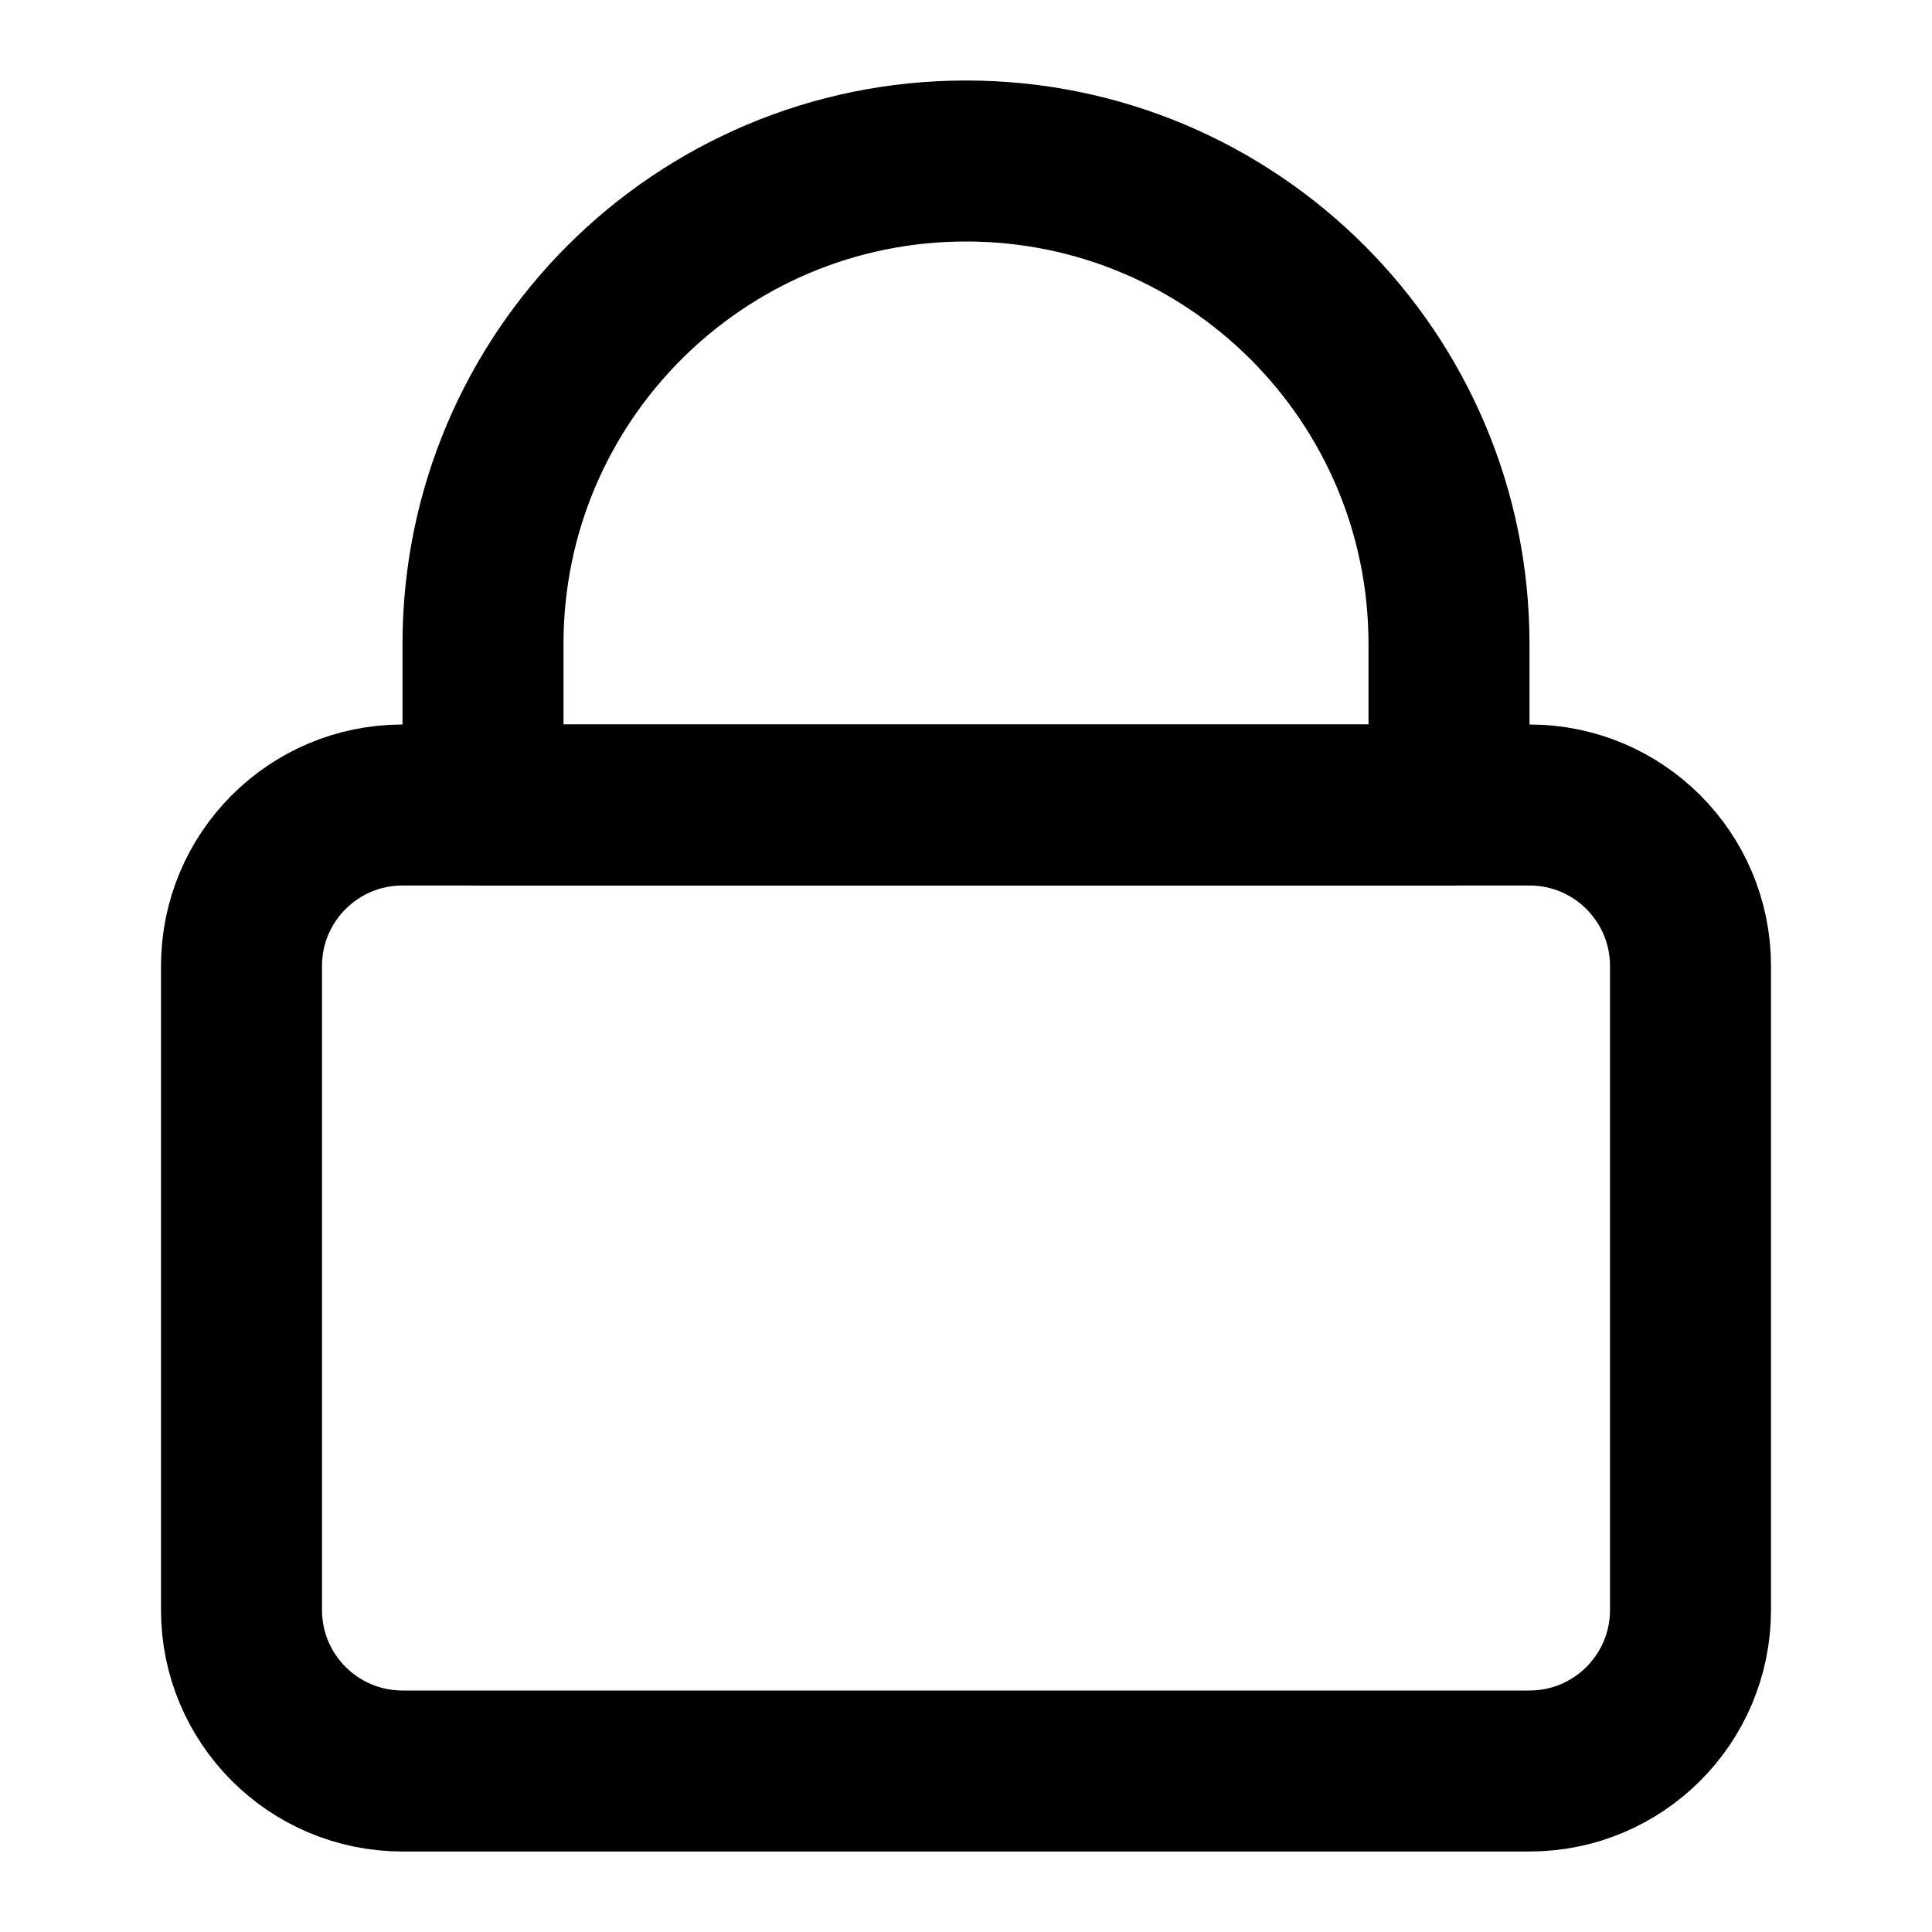
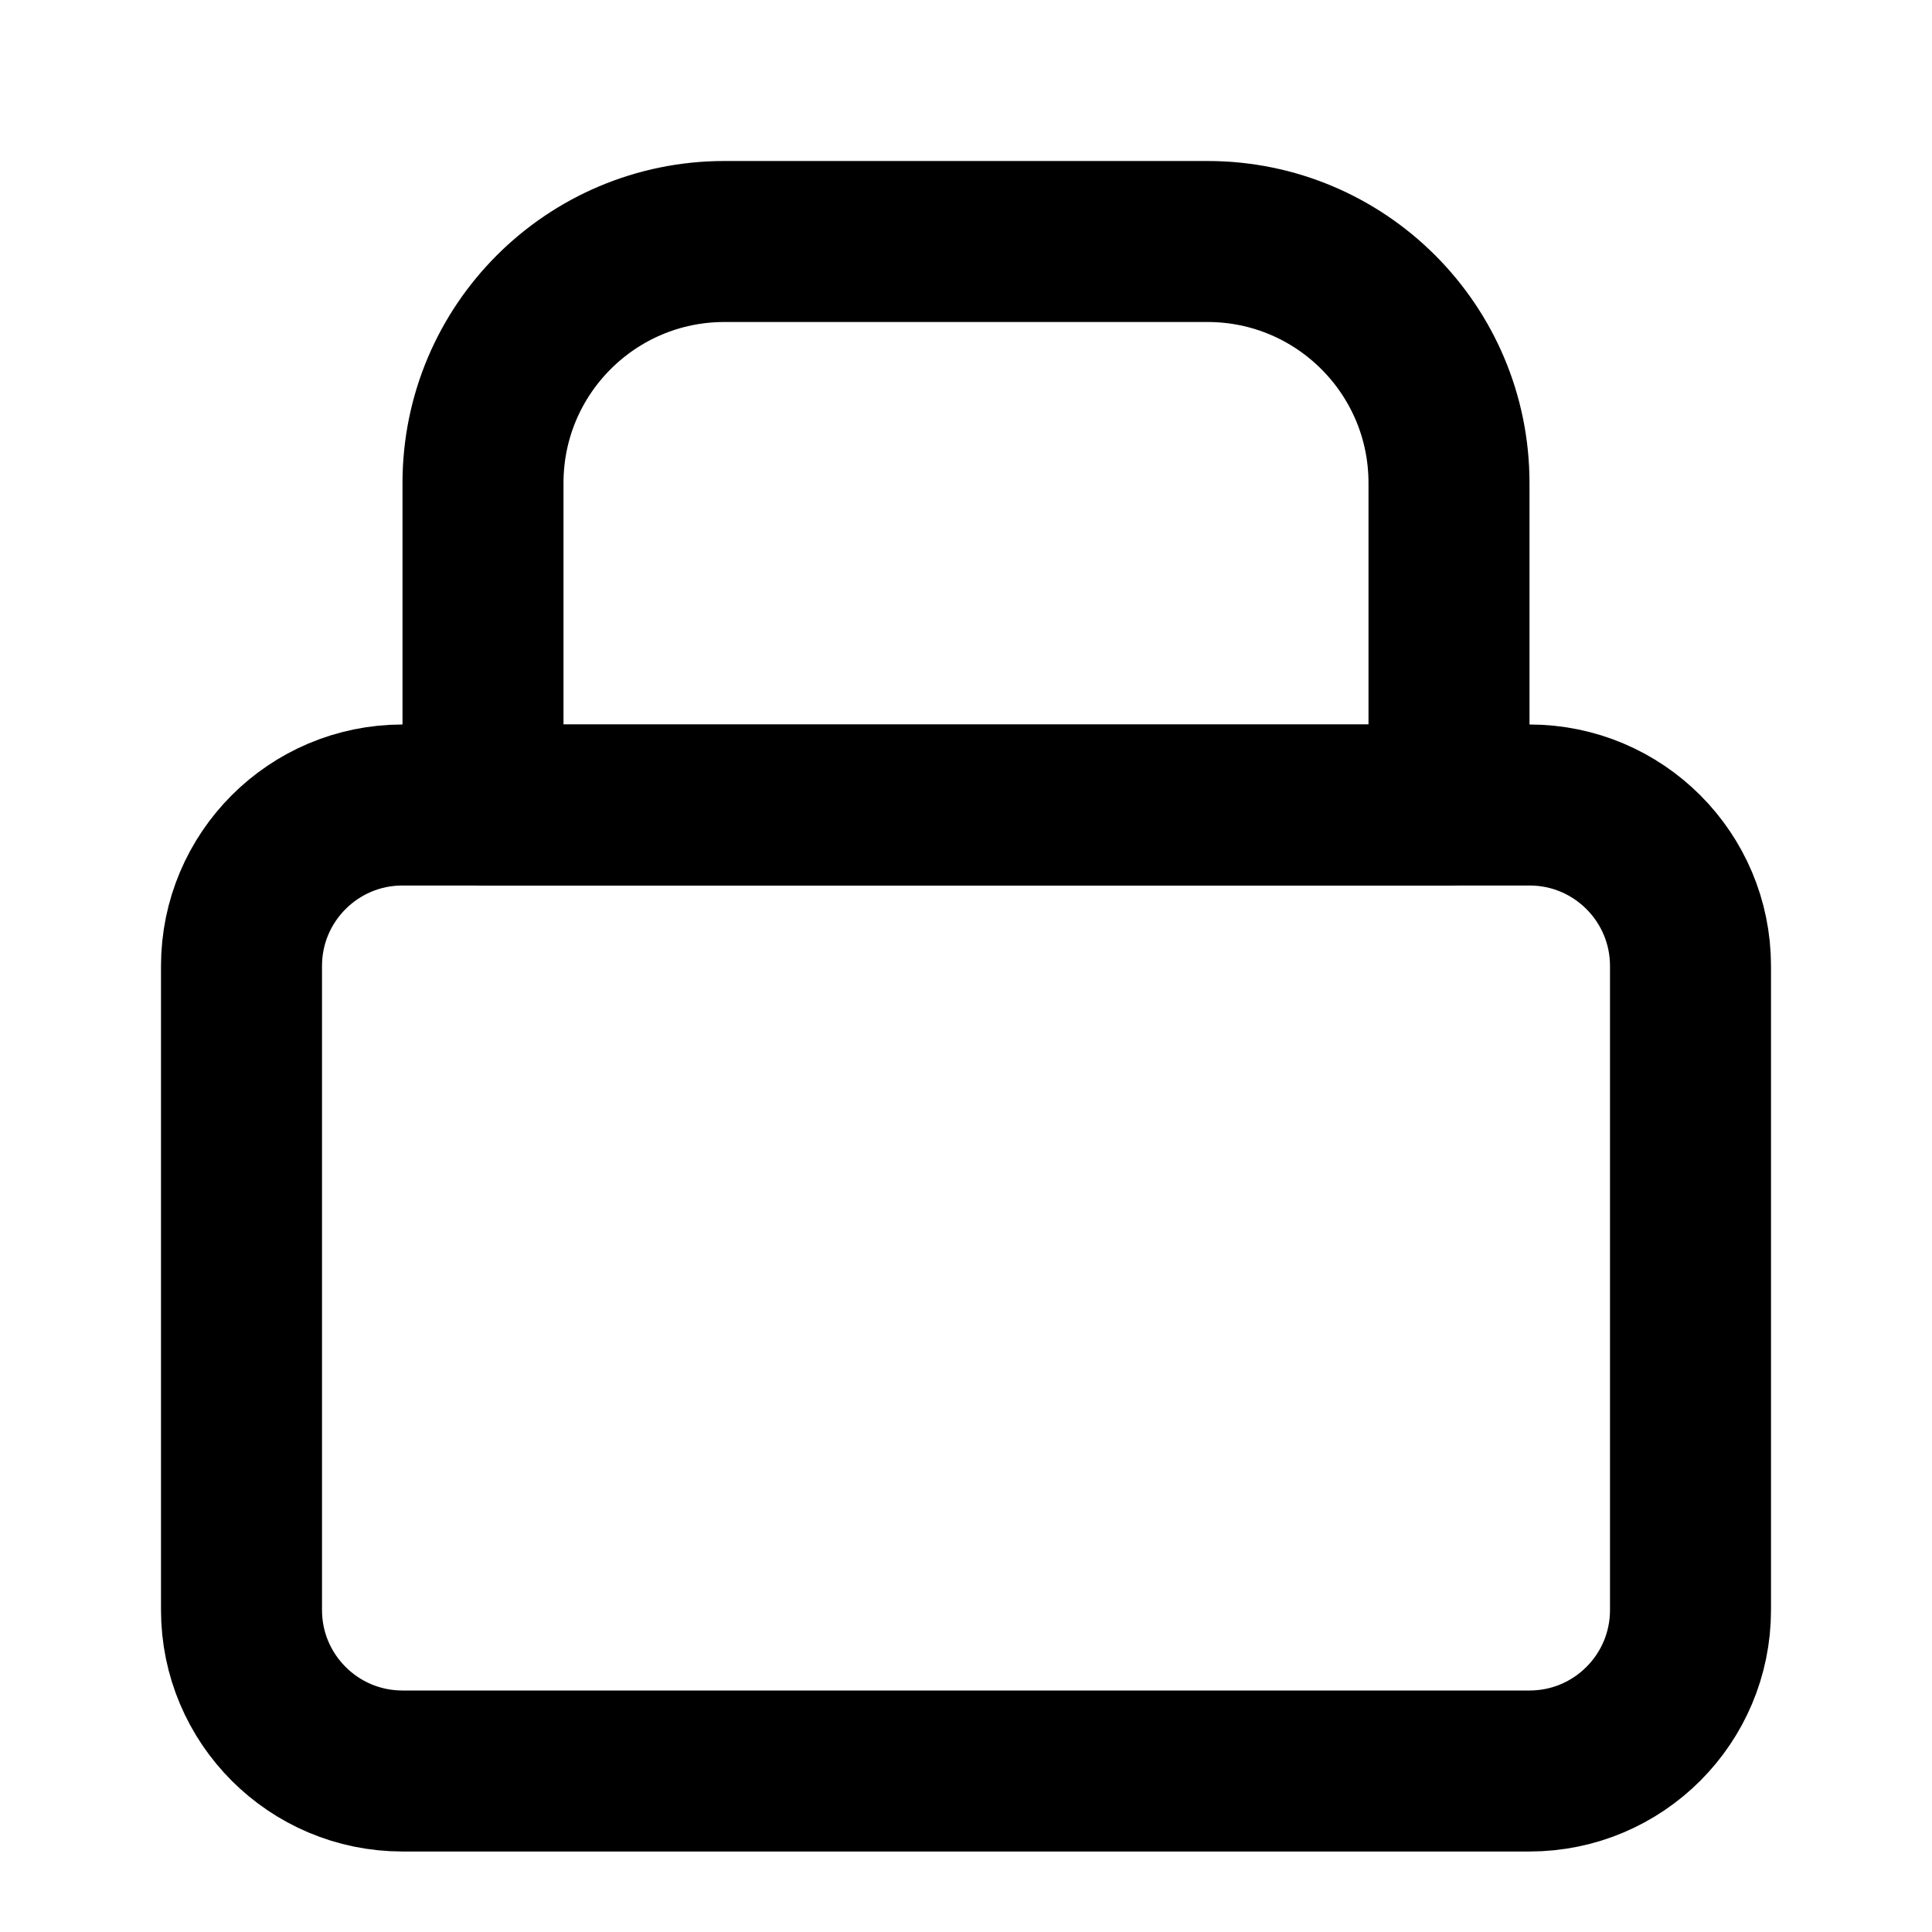
<svg xmlns="http://www.w3.org/2000/svg" width="24" height="24" viewBox="0 0 24 24" fill="none">
  <rect x="3" y="10" width="18" height="12" rx="2" stroke="black" stroke-width="2" stroke-linecap="round" stroke-linejoin="round" />
-   <path d="M6 8C6 4.686 8.686 2 12 2V2C15.314 2 18 4.686 18 8V10H6V8Z" stroke="black" stroke-width="2" stroke-linecap="round" stroke-linejoin="round" />
+   <path d="M6 6C6 4.343 7.343 3 9 3H15C16.657 3 18 4.343 18 6V10H6V6Z" stroke="black" stroke-width="2" stroke-linecap="round" stroke-linejoin="round" />
</svg>
